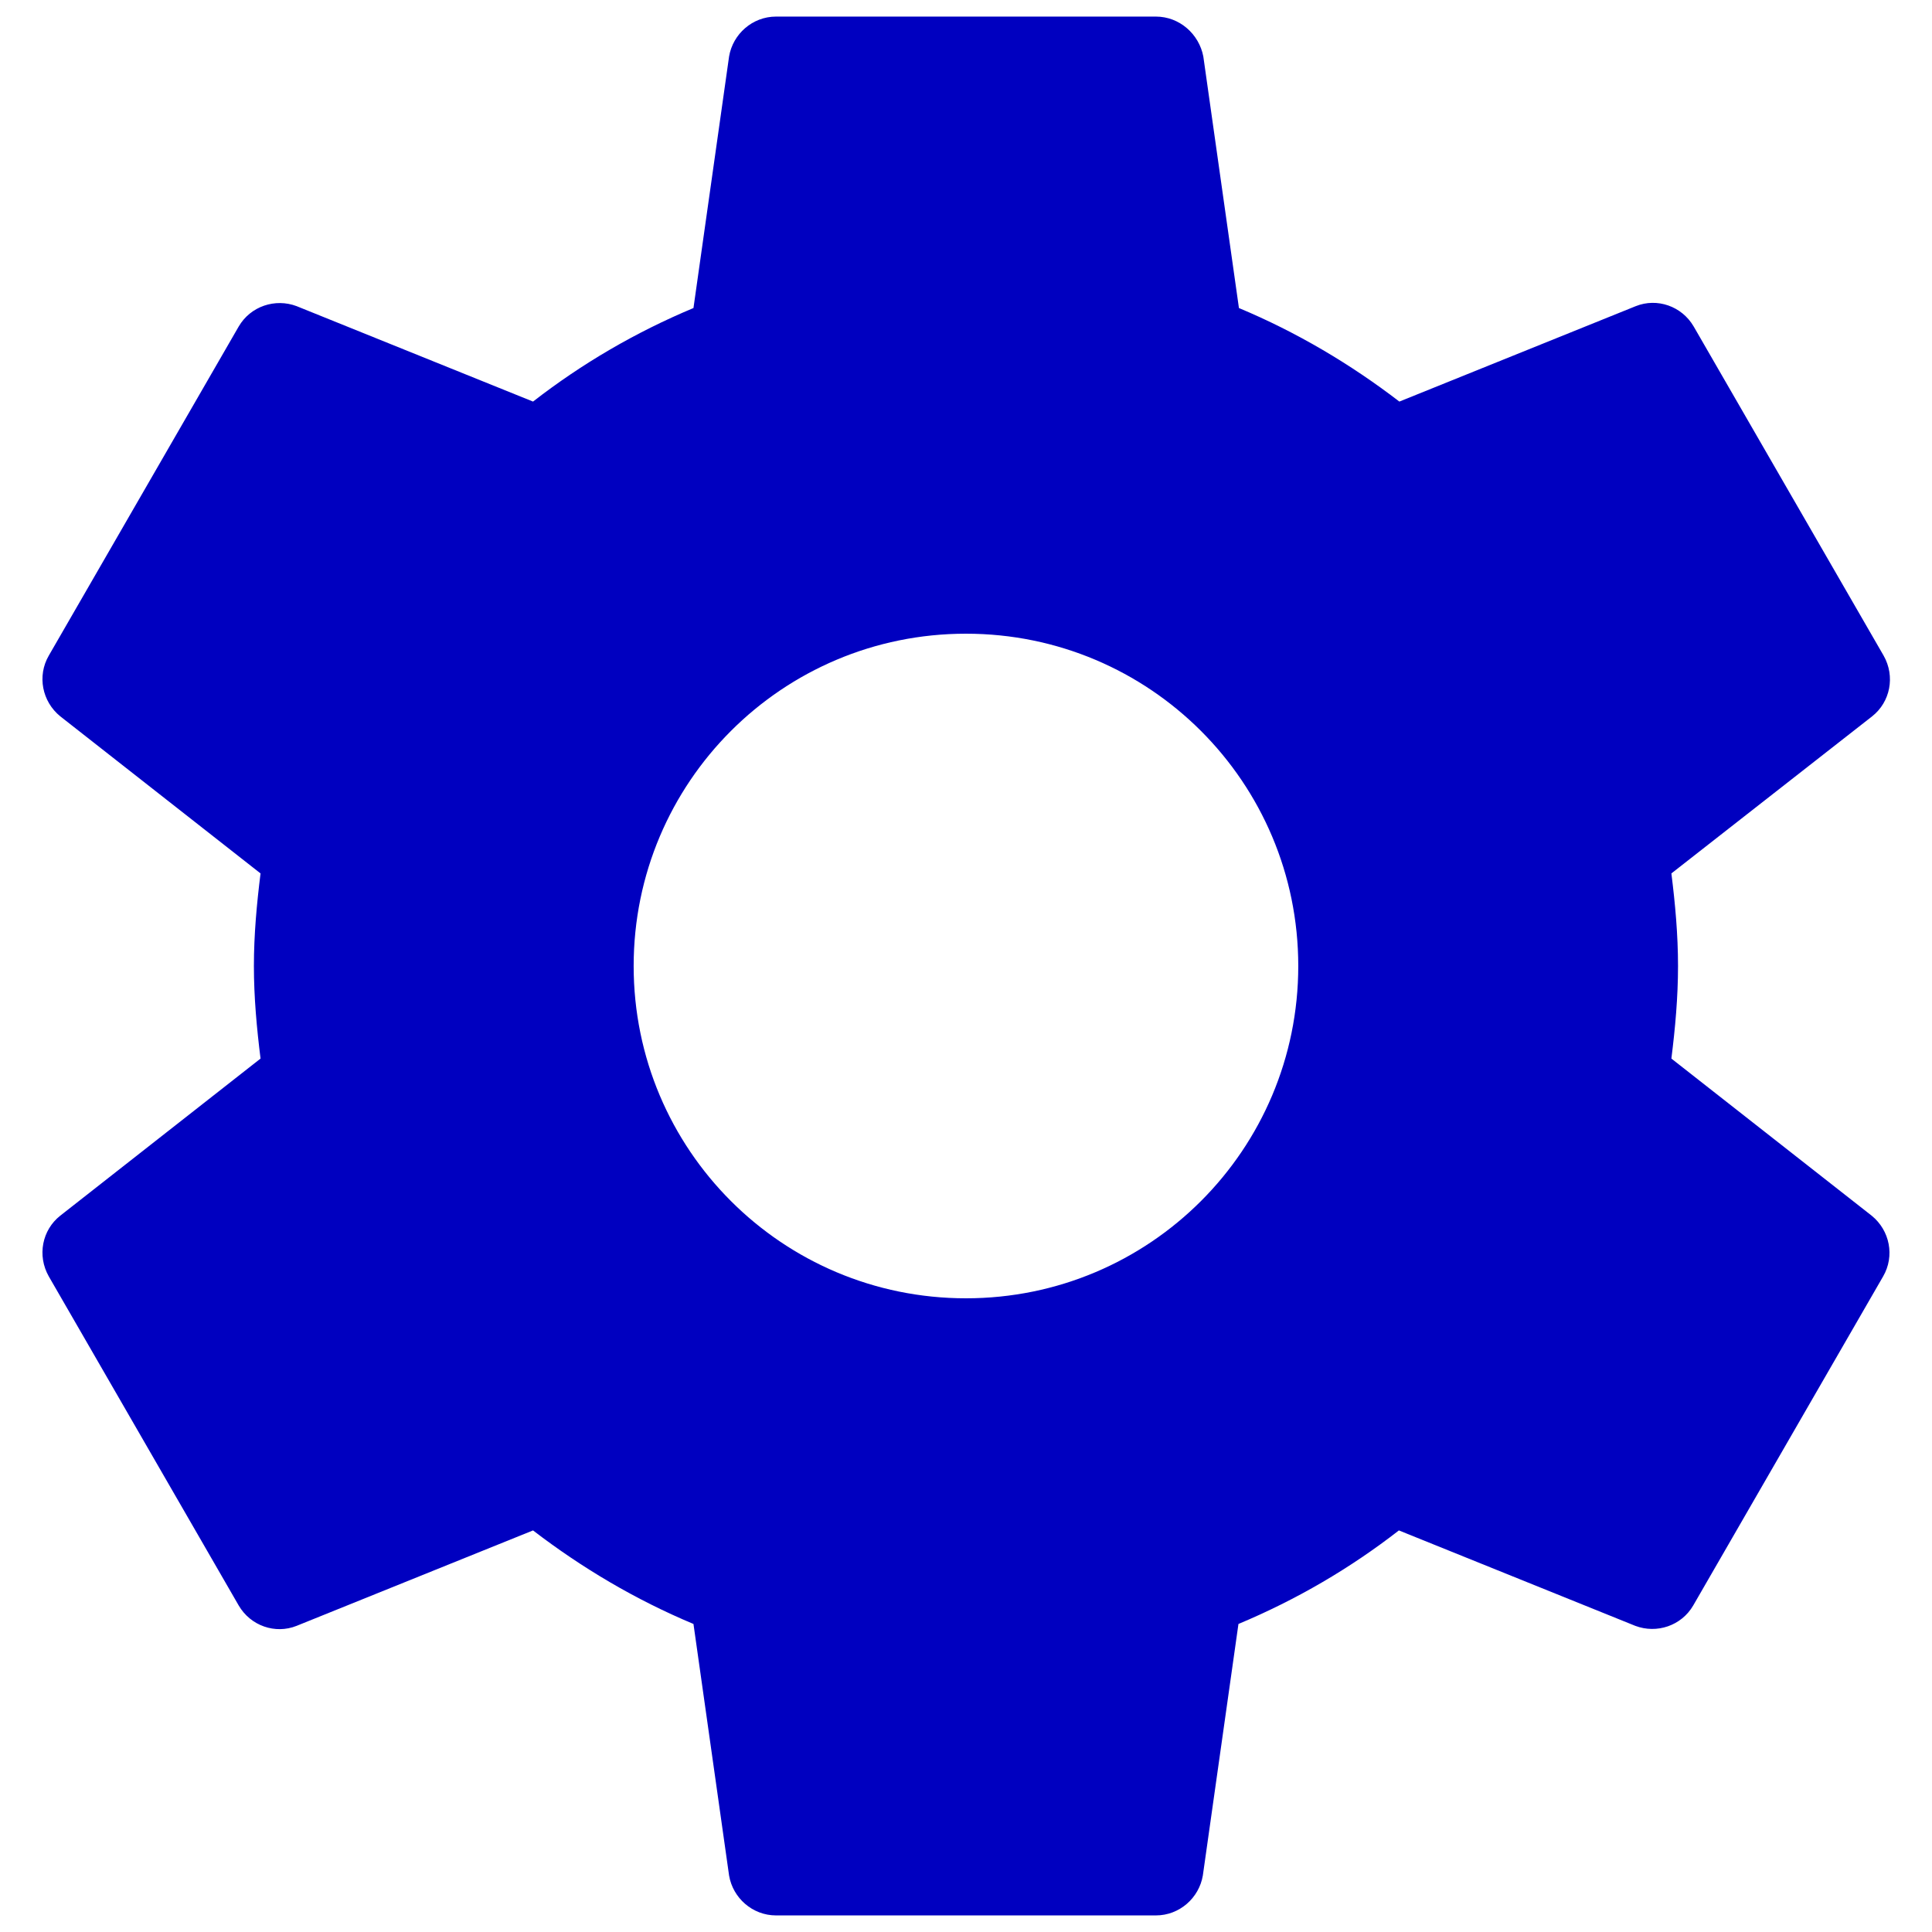
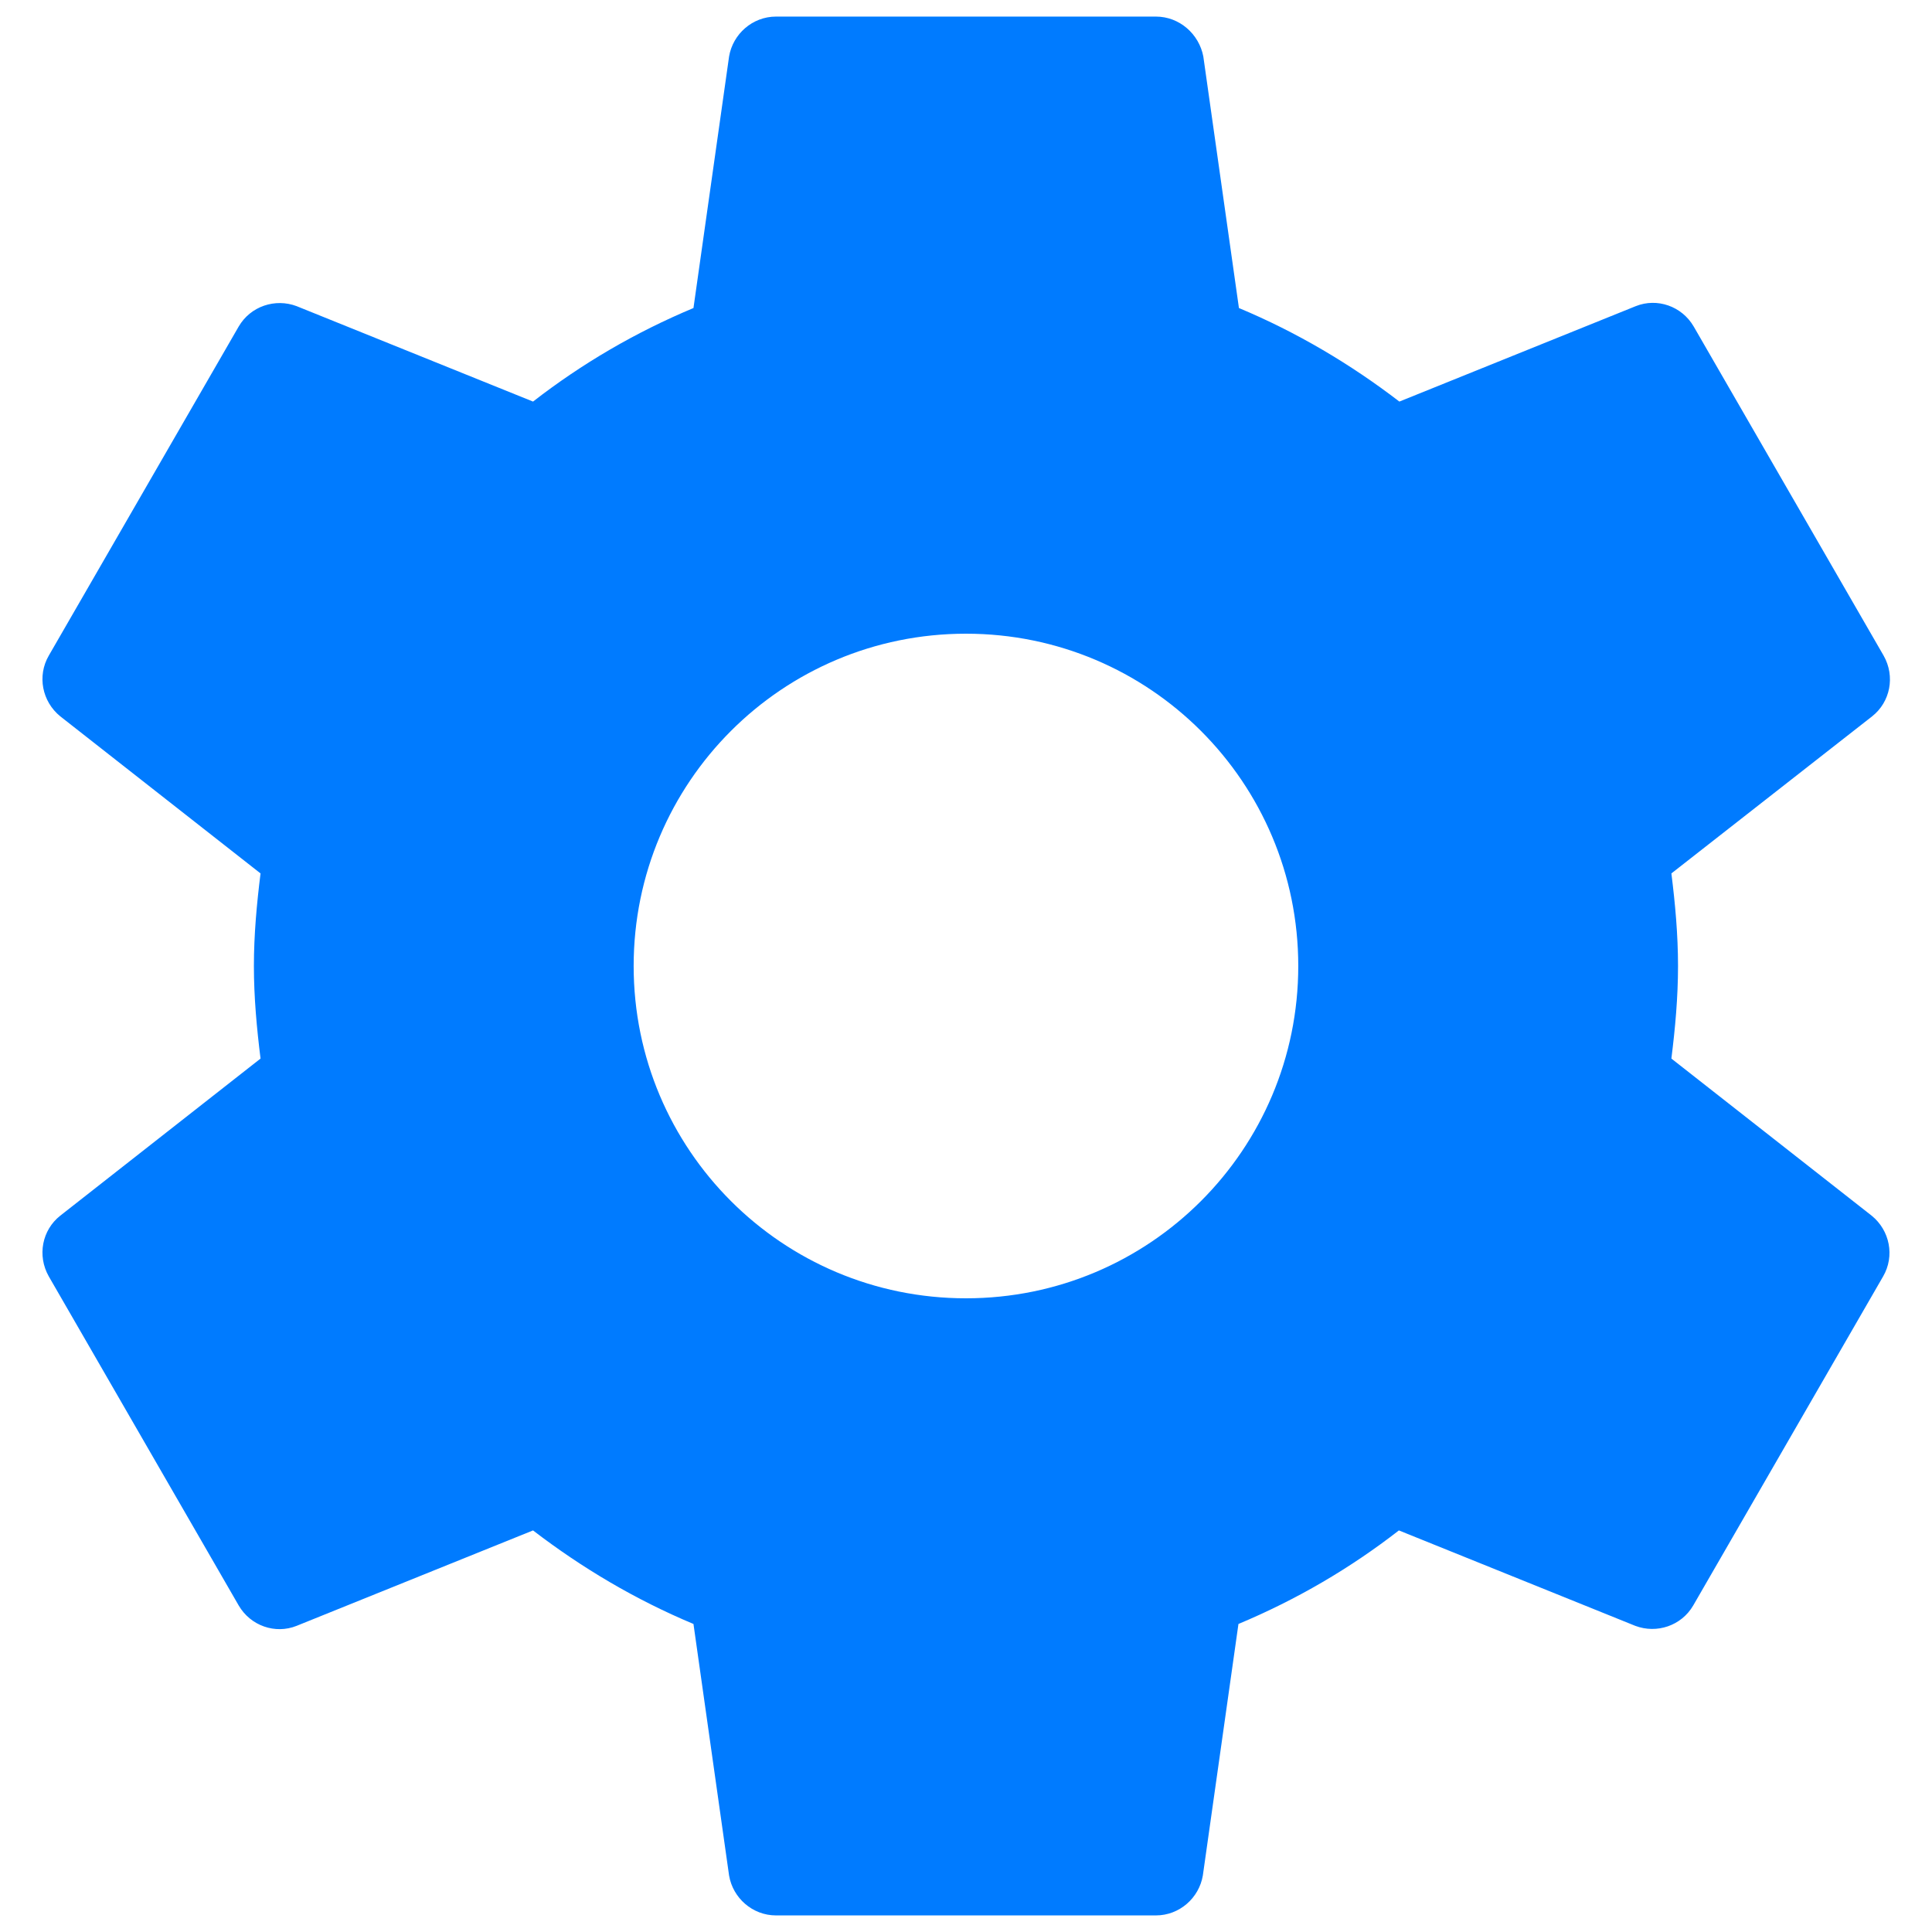
<svg xmlns="http://www.w3.org/2000/svg" fill="#263238" viewBox="0 0 48 48">
-   <path d="M 41.525 26.3 C 41.62 25.545 41.69 24.778 41.69 24 C 41.69 23.222 41.62 22.455 41.525 21.7 L 46.514 17.796 C 46.962 17.442 47.092 16.806 46.797 16.287 L 42.08 8.113 C 41.785 7.606 41.171 7.394 40.641 7.606 L 34.767 9.977 C 33.552 9.045 32.22 8.255 30.781 7.653 L 29.896 1.402 C 29.79 0.848 29.306 0.412 28.717 0.412 L 19.281 0.412 C 18.692 0.412 18.208 0.848 18.114 1.402 L 17.229 7.653 C 15.79 8.255 14.458 9.033 13.243 9.977 L 7.369 7.606 C 6.839 7.406 6.225 7.606 5.93 8.113 L 1.213 16.287 C 0.918 16.794 1.048 17.431 1.496 17.796 L 6.473 21.7 C 6.379 22.455 6.308 23.222 6.308 24 C 6.308 24.778 6.379 25.545 6.473 26.3 L 1.496 30.204 C 1.048 30.558 0.918 31.194 1.213 31.713 L 5.93 39.887 C 6.225 40.394 6.839 40.606 7.369 40.394 L 13.243 38.023 C 14.458 38.955 15.79 39.745 17.229 40.347 L 18.114 46.598 C 18.208 47.152 18.692 47.588 19.281 47.588 L 28.717 47.588 C 29.306 47.588 29.79 47.152 29.884 46.598 L 30.769 40.347 C 32.208 39.745 33.541 38.967 34.755 38.023 L 40.629 40.394 C 41.16 40.594 41.773 40.394 42.068 39.887 L 46.785 31.713 C 47.08 31.206 46.951 30.569 46.502 30.204 Z M 23.999 32.256 C 19.435 32.256 15.743 28.564 15.743 24 C 15.743 19.436 19.435 15.744 23.999 15.744 C 28.563 15.744 32.255 19.436 32.255 24 C 32.255 28.564 28.563 32.256 23.999 32.256 Z" style="fill: rgb(0, 0, 192);" />
+   <path d="M 41.525 26.3 C 41.62 25.545 41.69 24.778 41.69 24 C 41.69 23.222 41.62 22.455 41.525 21.7 L 46.514 17.796 C 46.962 17.442 47.092 16.806 46.797 16.287 L 42.08 8.113 C 41.785 7.606 41.171 7.394 40.641 7.606 L 34.767 9.977 C 33.552 9.045 32.22 8.255 30.781 7.653 L 29.896 1.402 C 29.79 0.848 29.306 0.412 28.717 0.412 L 19.281 0.412 C 18.692 0.412 18.208 0.848 18.114 1.402 L 17.229 7.653 C 15.79 8.255 14.458 9.033 13.243 9.977 L 7.369 7.606 C 6.839 7.406 6.225 7.606 5.93 8.113 L 1.213 16.287 C 0.918 16.794 1.048 17.431 1.496 17.796 L 6.473 21.7 C 6.379 22.455 6.308 23.222 6.308 24 C 6.308 24.778 6.379 25.545 6.473 26.3 L 1.496 30.204 C 1.048 30.558 0.918 31.194 1.213 31.713 L 5.93 39.887 C 6.225 40.394 6.839 40.606 7.369 40.394 L 13.243 38.023 C 14.458 38.955 15.79 39.745 17.229 40.347 L 18.114 46.598 C 18.208 47.152 18.692 47.588 19.281 47.588 L 28.717 47.588 C 29.306 47.588 29.79 47.152 29.884 46.598 L 30.769 40.347 C 32.208 39.745 33.541 38.967 34.755 38.023 L 40.629 40.394 C 41.16 40.594 41.773 40.394 42.068 39.887 L 46.785 31.713 C 47.08 31.206 46.951 30.569 46.502 30.204 Z M 23.999 32.256 C 19.435 32.256 15.743 28.564 15.743 24 C 15.743 19.436 19.435 15.744 23.999 15.744 C 28.563 15.744 32.255 19.436 32.255 24 C 32.255 28.564 28.563 32.256 23.999 32.256 Z" style="fill: rgb(0, 123, 255);" />
</svg>
